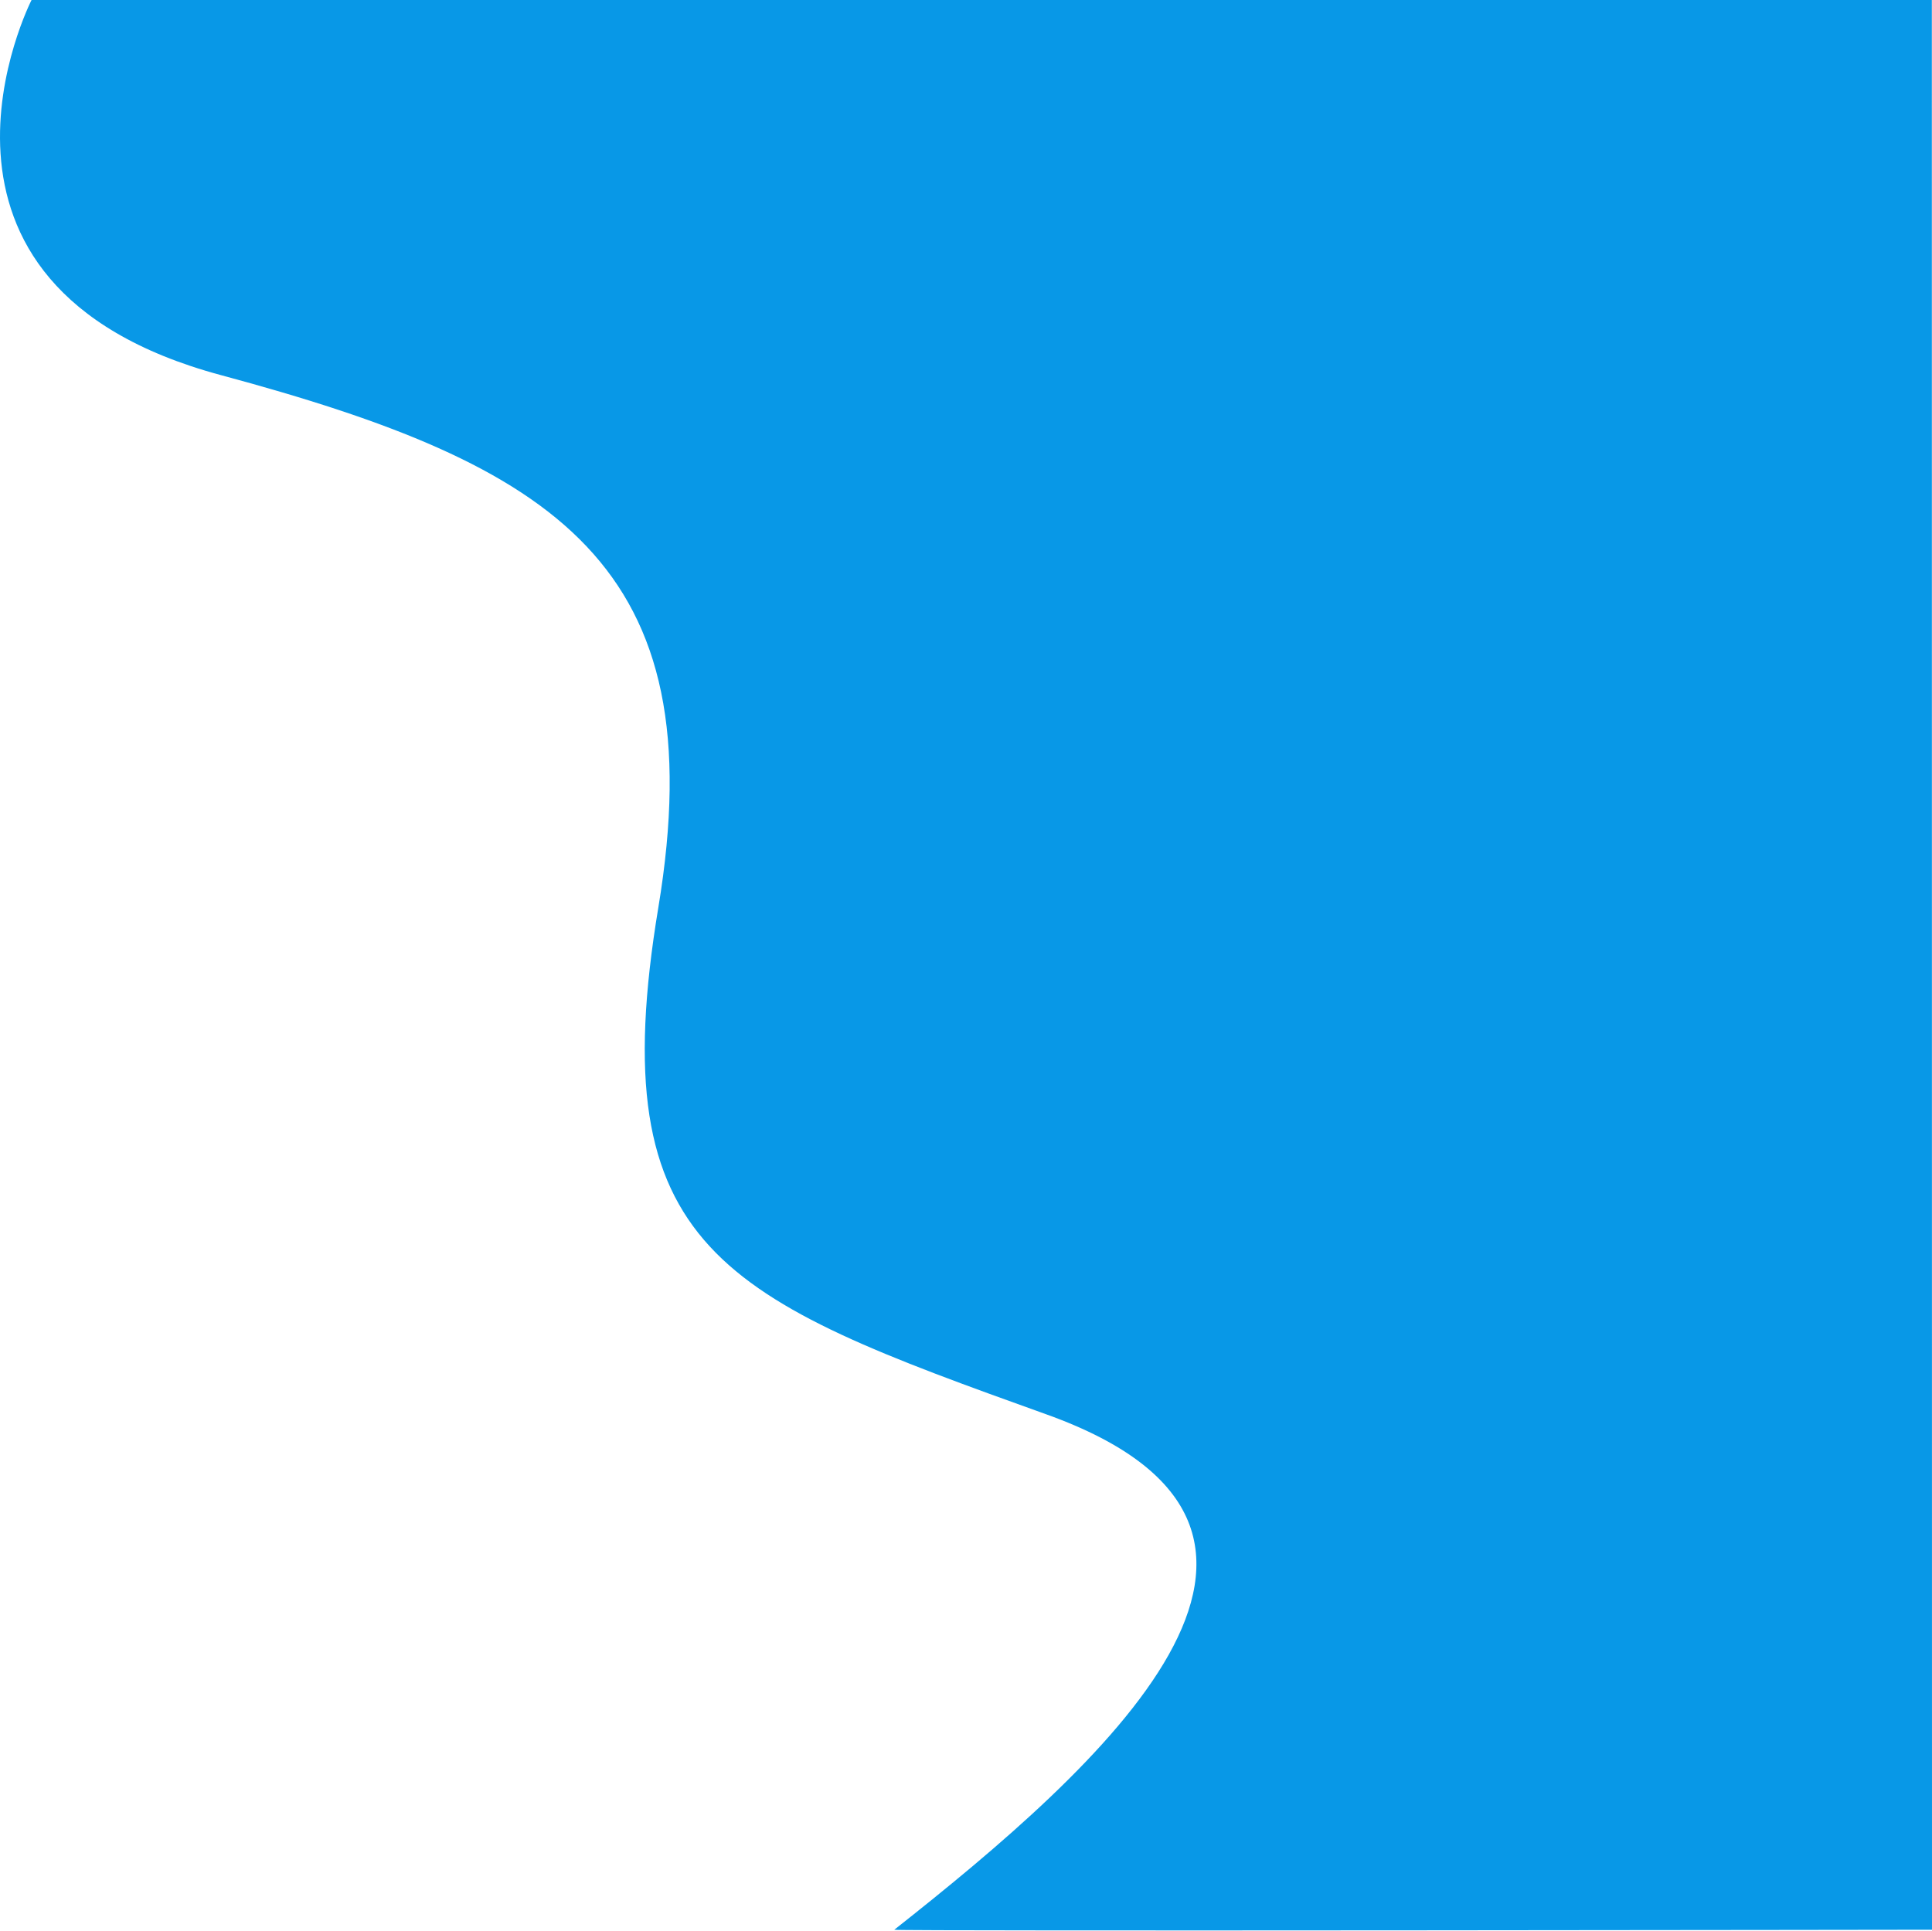
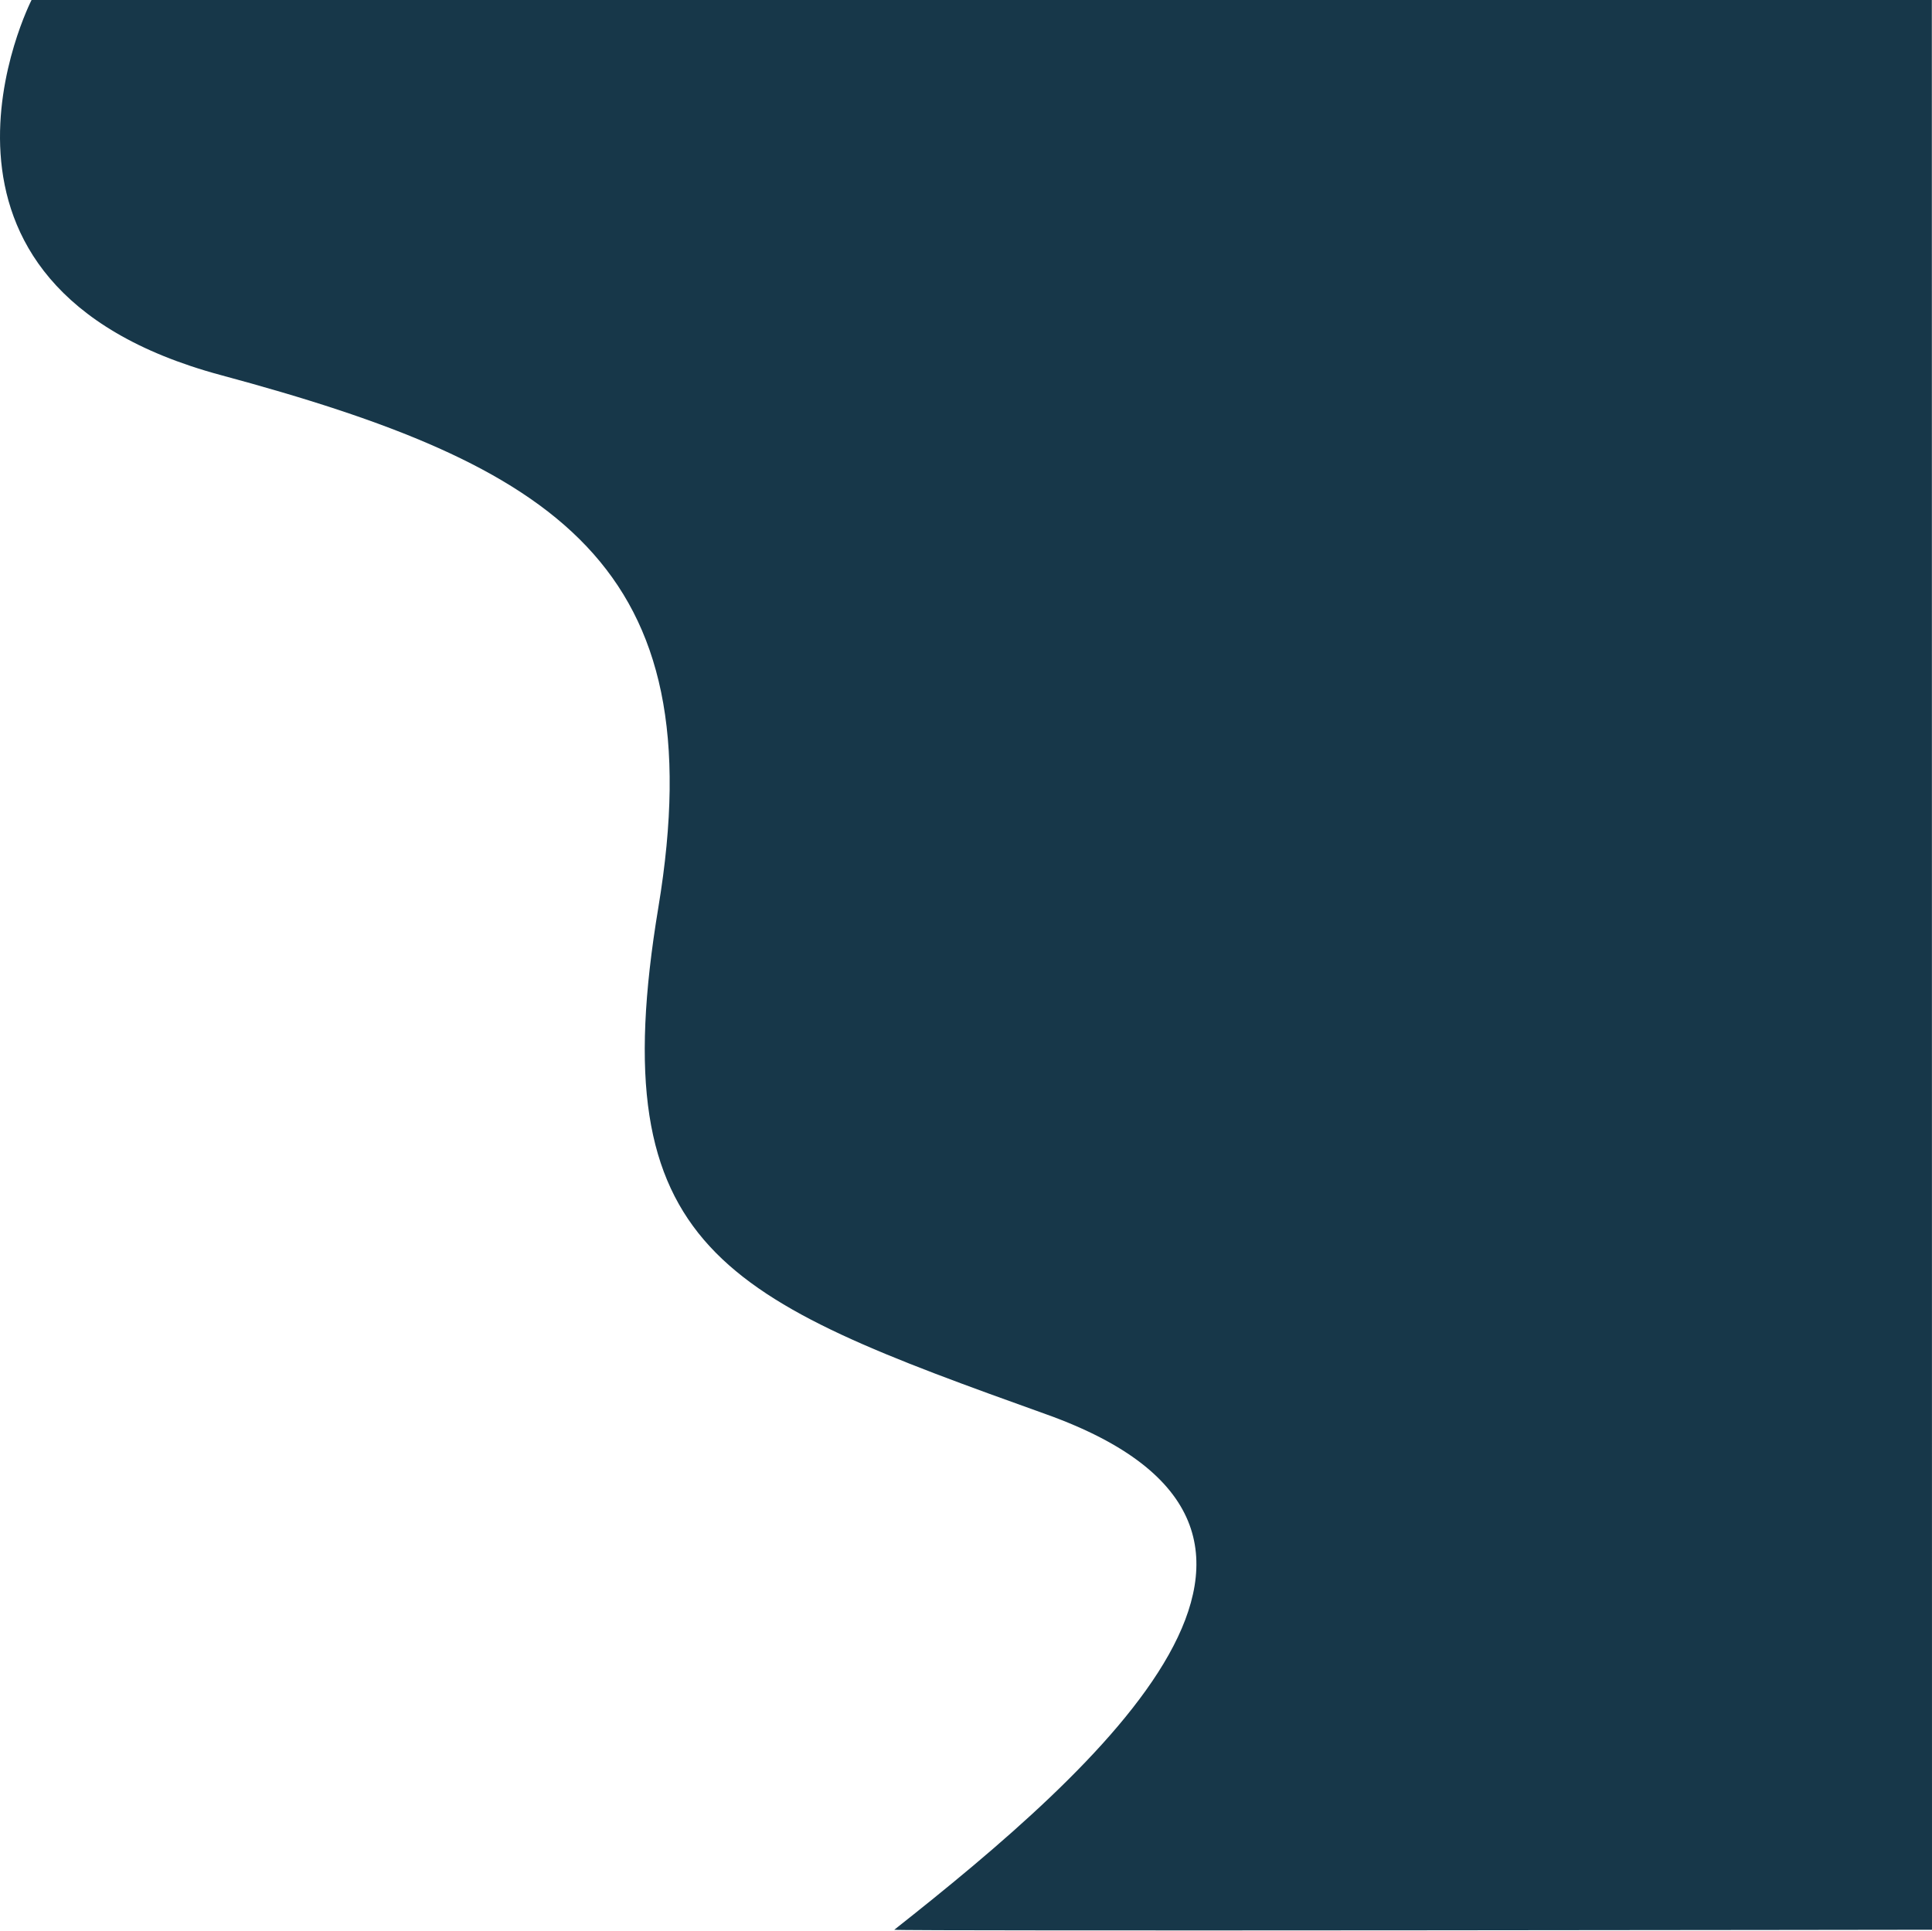
<svg xmlns="http://www.w3.org/2000/svg" width="960.05" height="959.383" viewBox="0 0 960.05 959.383">
-   <path id="Path_4" data-name="Path 4" d="M360.518-329.031s-72.4,141.563,94,186.385S700.341-48.732,671.977,122.021s32.146,194.232,192.876,251.861S891.3,549.441,789.215,630.011c1.042.747,515.678-.011,515.678-.011l-.079-959.042Z" transform="translate(-344.843 329.042)" fill="#0898e7" />
+   <path id="Path_4" data-name="Path 4" d="M360.518-329.031s-72.4,141.563,94,186.385S700.341-48.732,671.977,122.021s32.146,194.232,192.876,251.861S891.3,549.441,789.215,630.011c1.042.747,515.678-.011,515.678-.011l-.079-959.042Z" transform="translate(-344.843 329.042)" fill="#173749" />
</svg>
